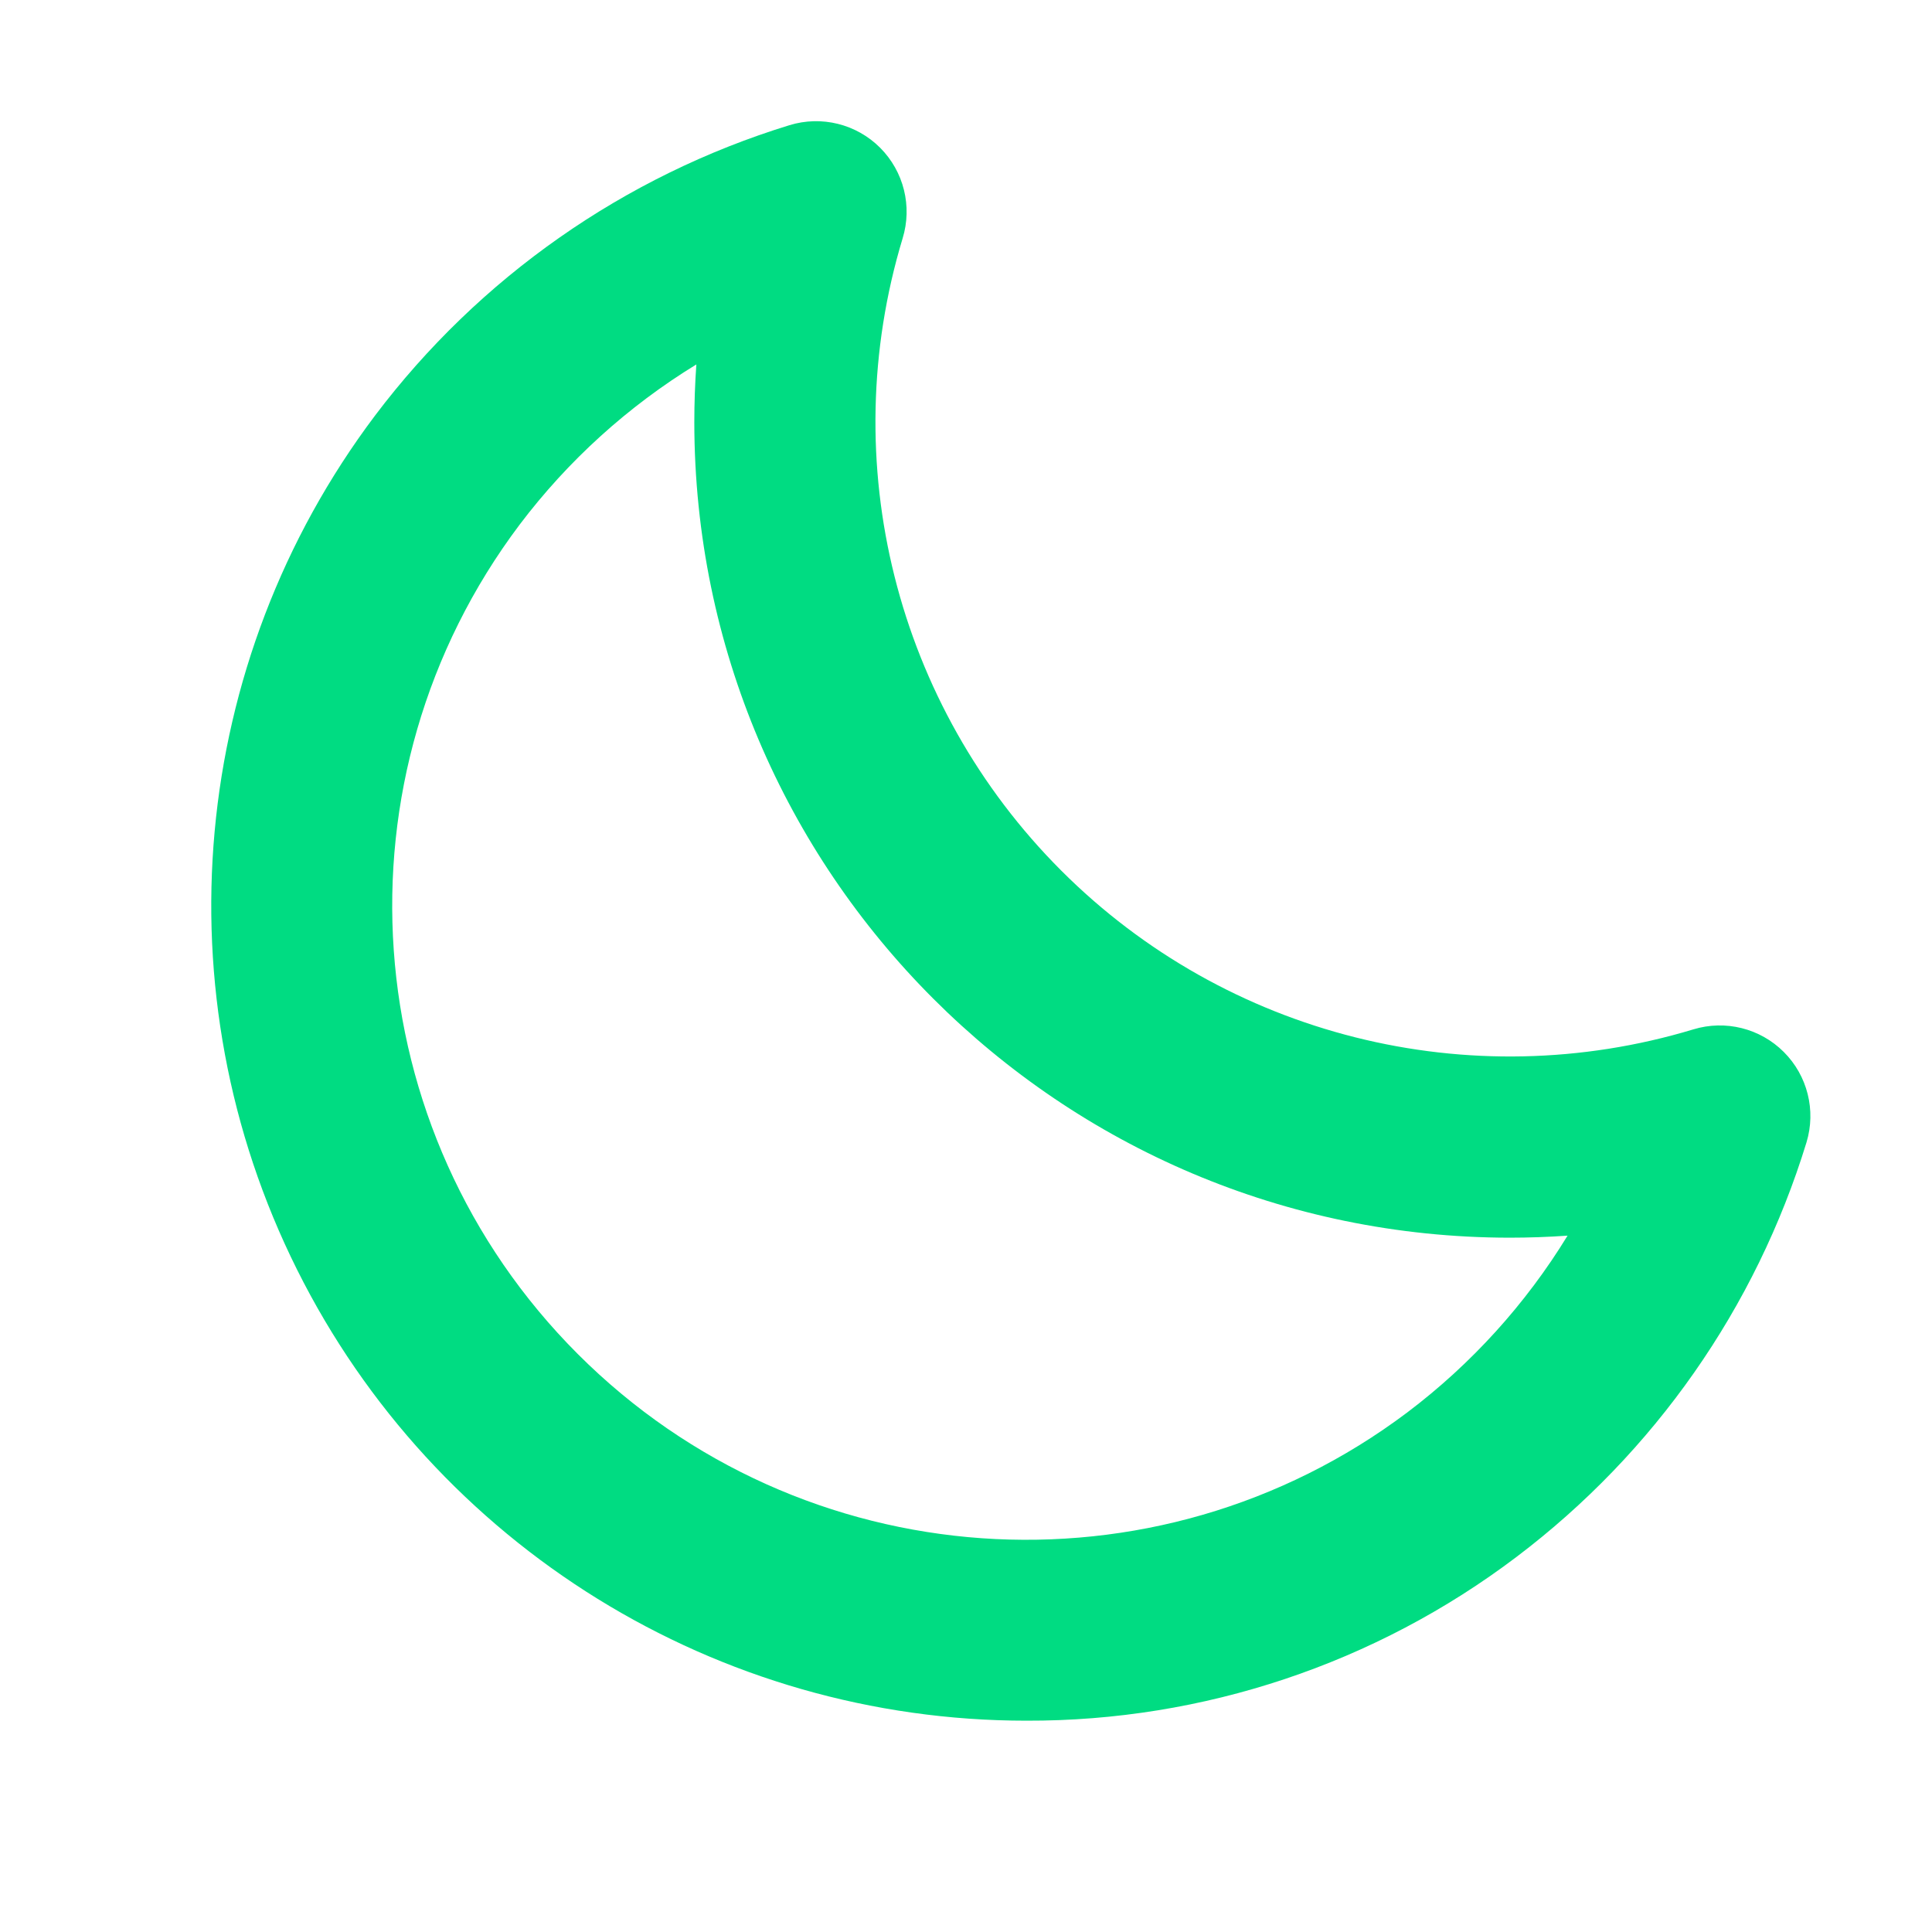
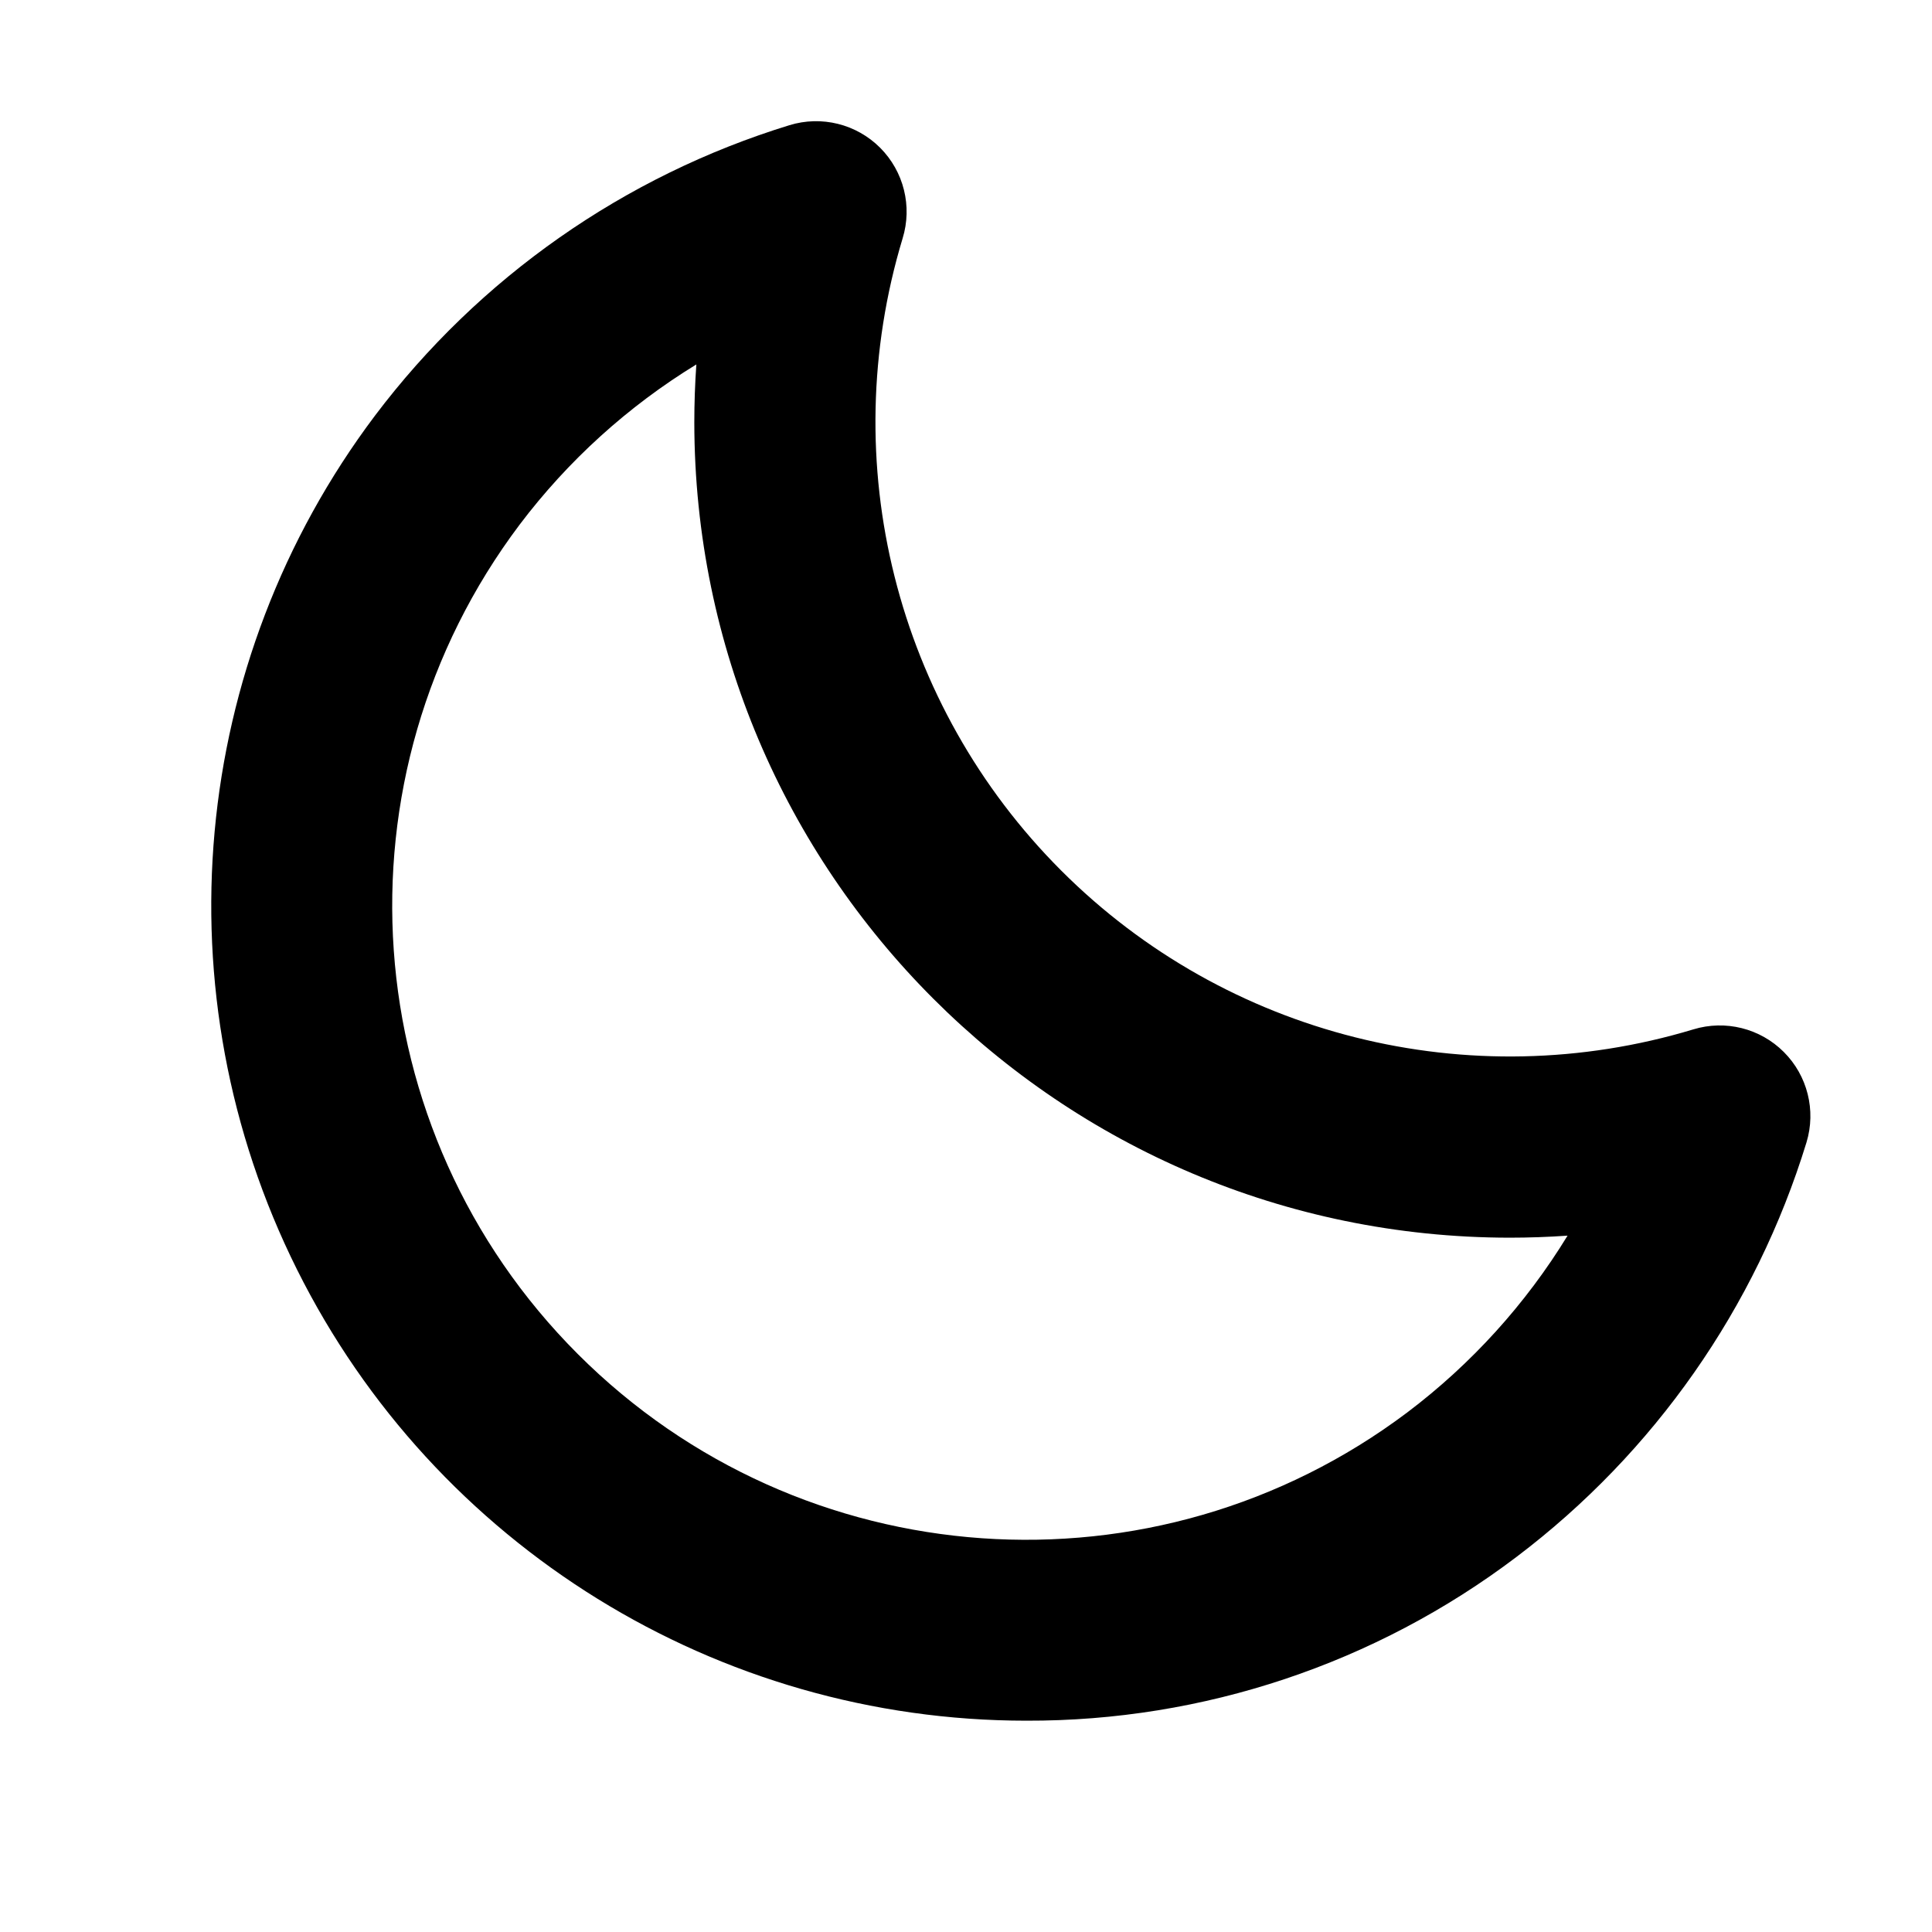
- <svg xmlns="http://www.w3.org/2000/svg" width="20" height="20" fill="#00DC82" viewBox="0 0 256 256">
+ <svg xmlns="http://www.w3.org/2000/svg" width="24px" height="24px" fill="#000" viewBox="0 0 256 256">
  <path d="M236.37,139.4a12,12,0,0,0-12-3A84.07,84.07,0,0,1,119.6,31.59a12,12,0,0,0-15-15A108.86,108.86,0,0,0,49.69,55.07,108,108,0,0,0,136,228a107.09,107.09,0,0,0,64.93-21.69,108.86,108.86,0,0,0,38.44-54.94A12,12,0,0,0,236.37,139.4Zm-49.88,47.74A84,84,0,0,1,68.86,69.51,84.93,84.93,0,0,1,92.27,48.29Q92,52.13,92,56A108.12,108.12,0,0,0,200,164q3.87,0,7.71-.27A84.79,84.79,0,0,1,186.49,187.14Z" />
</svg>
